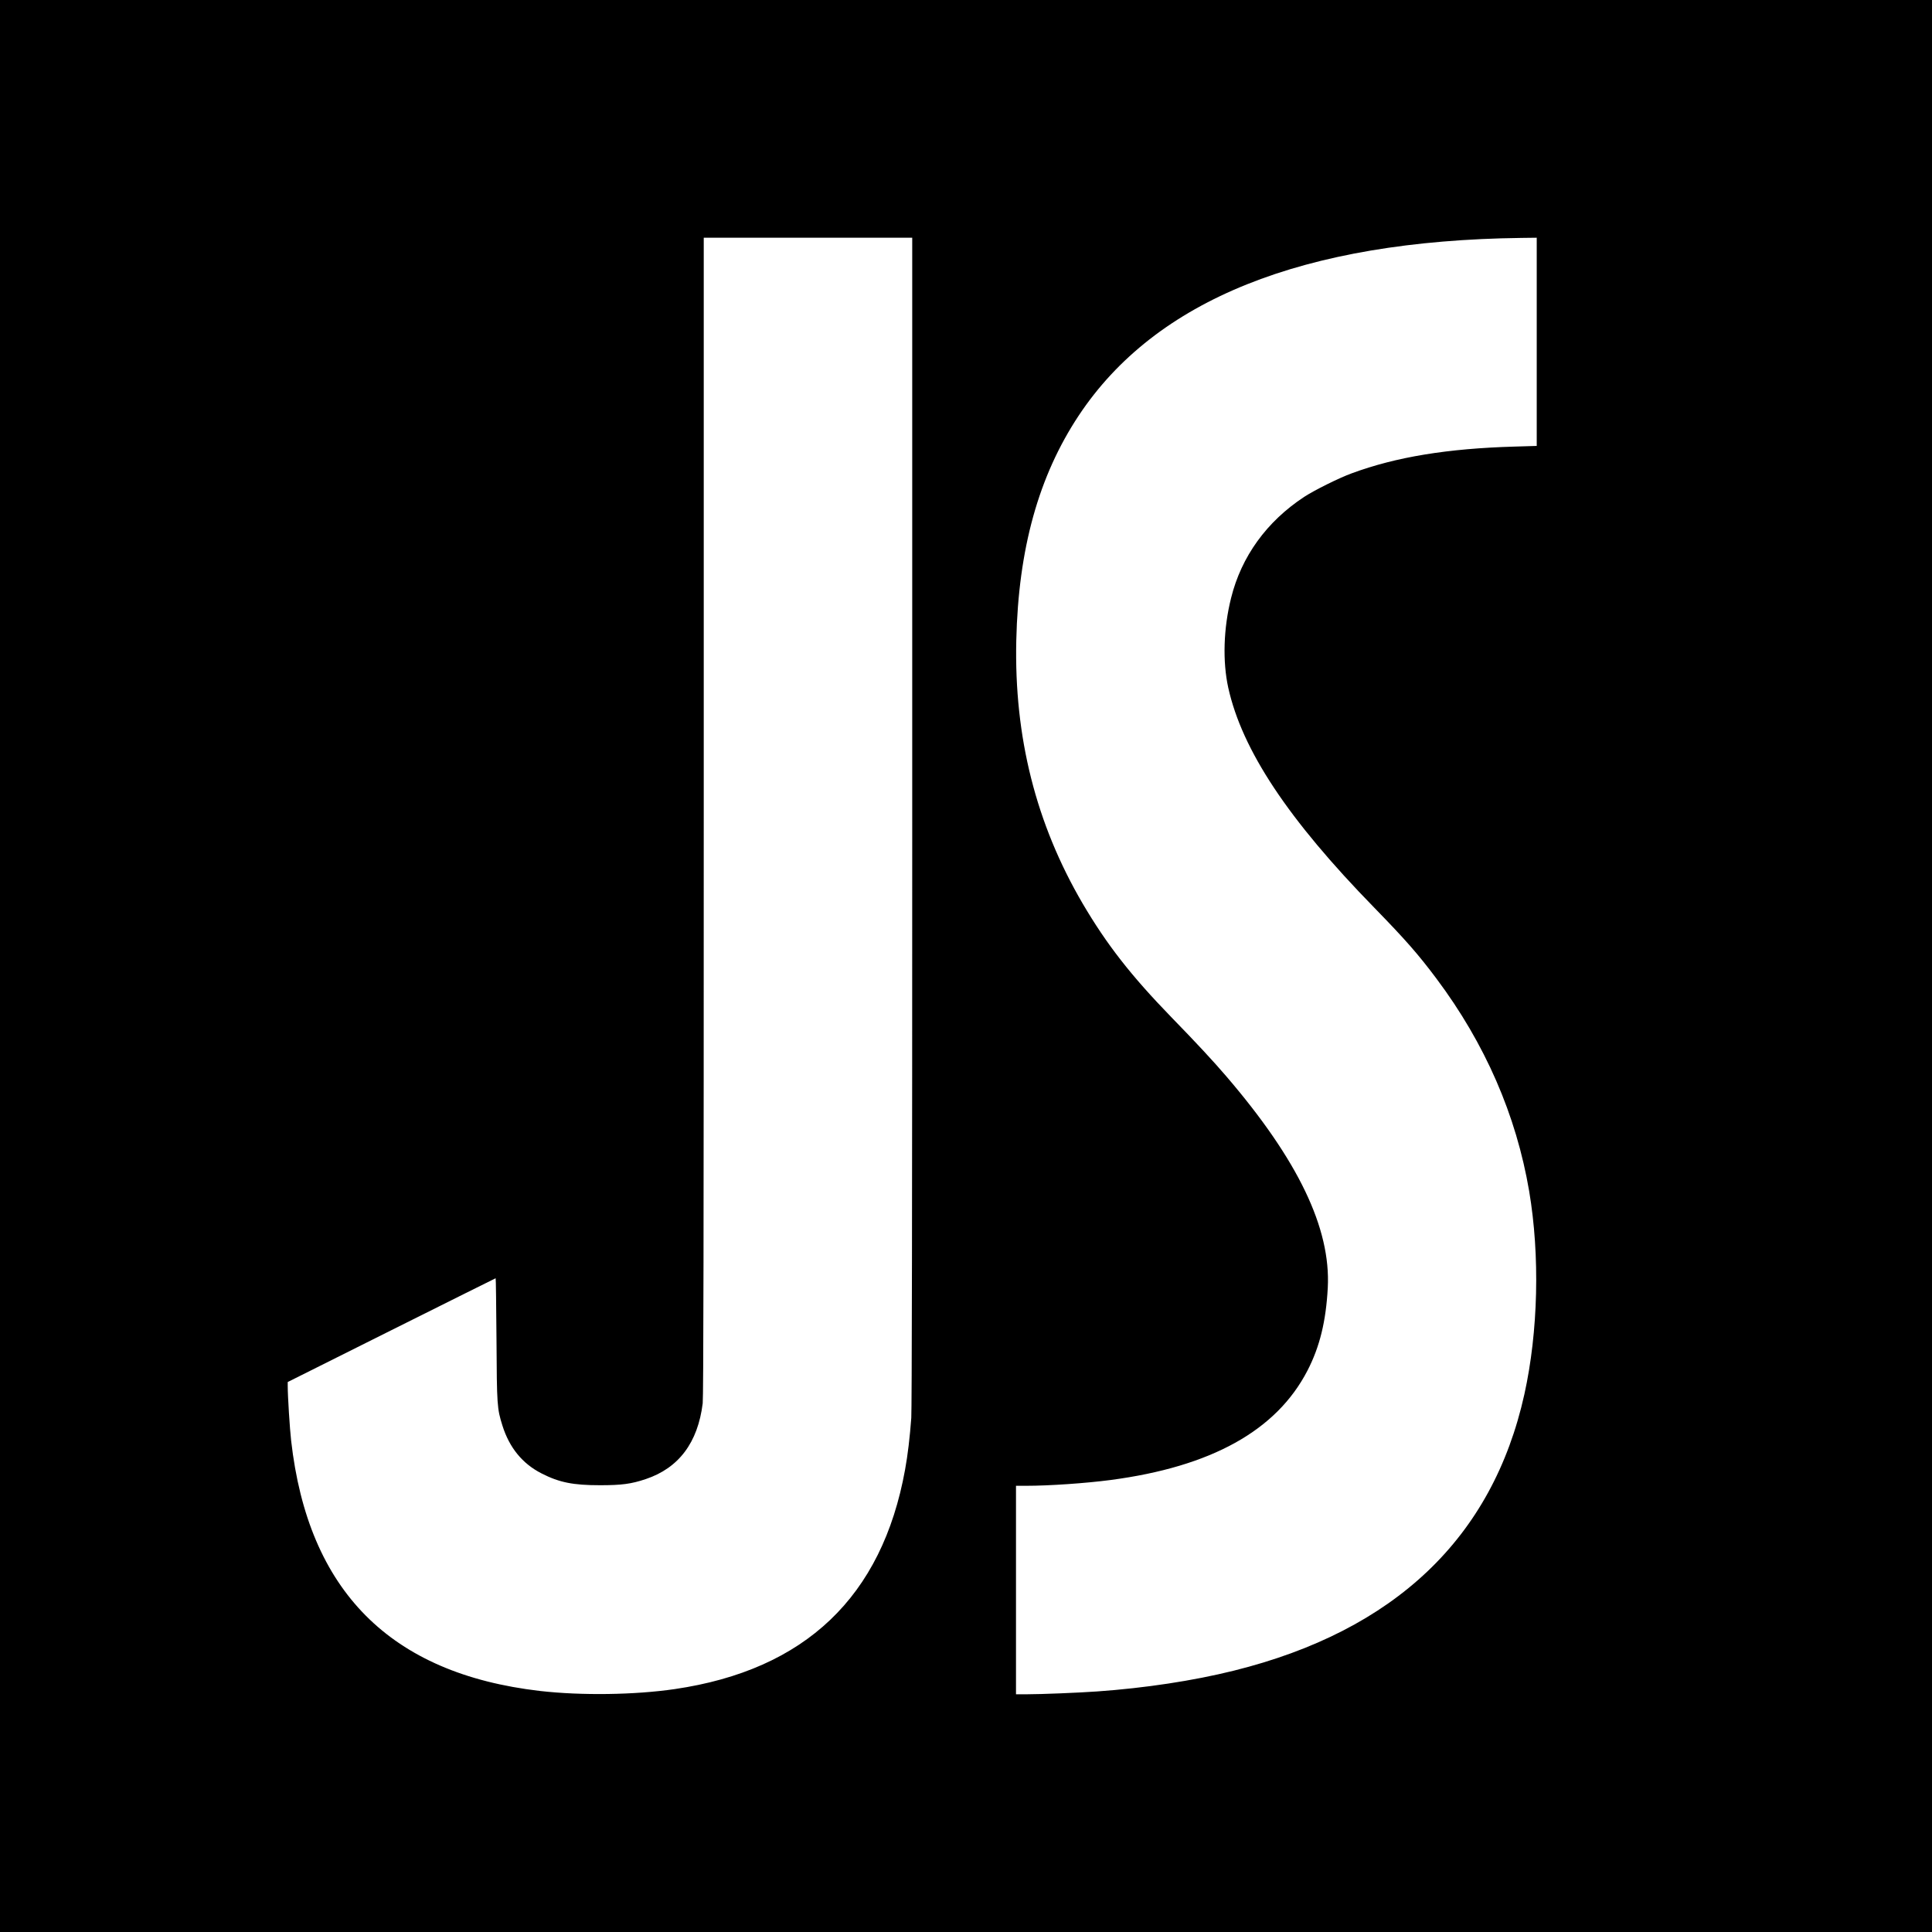
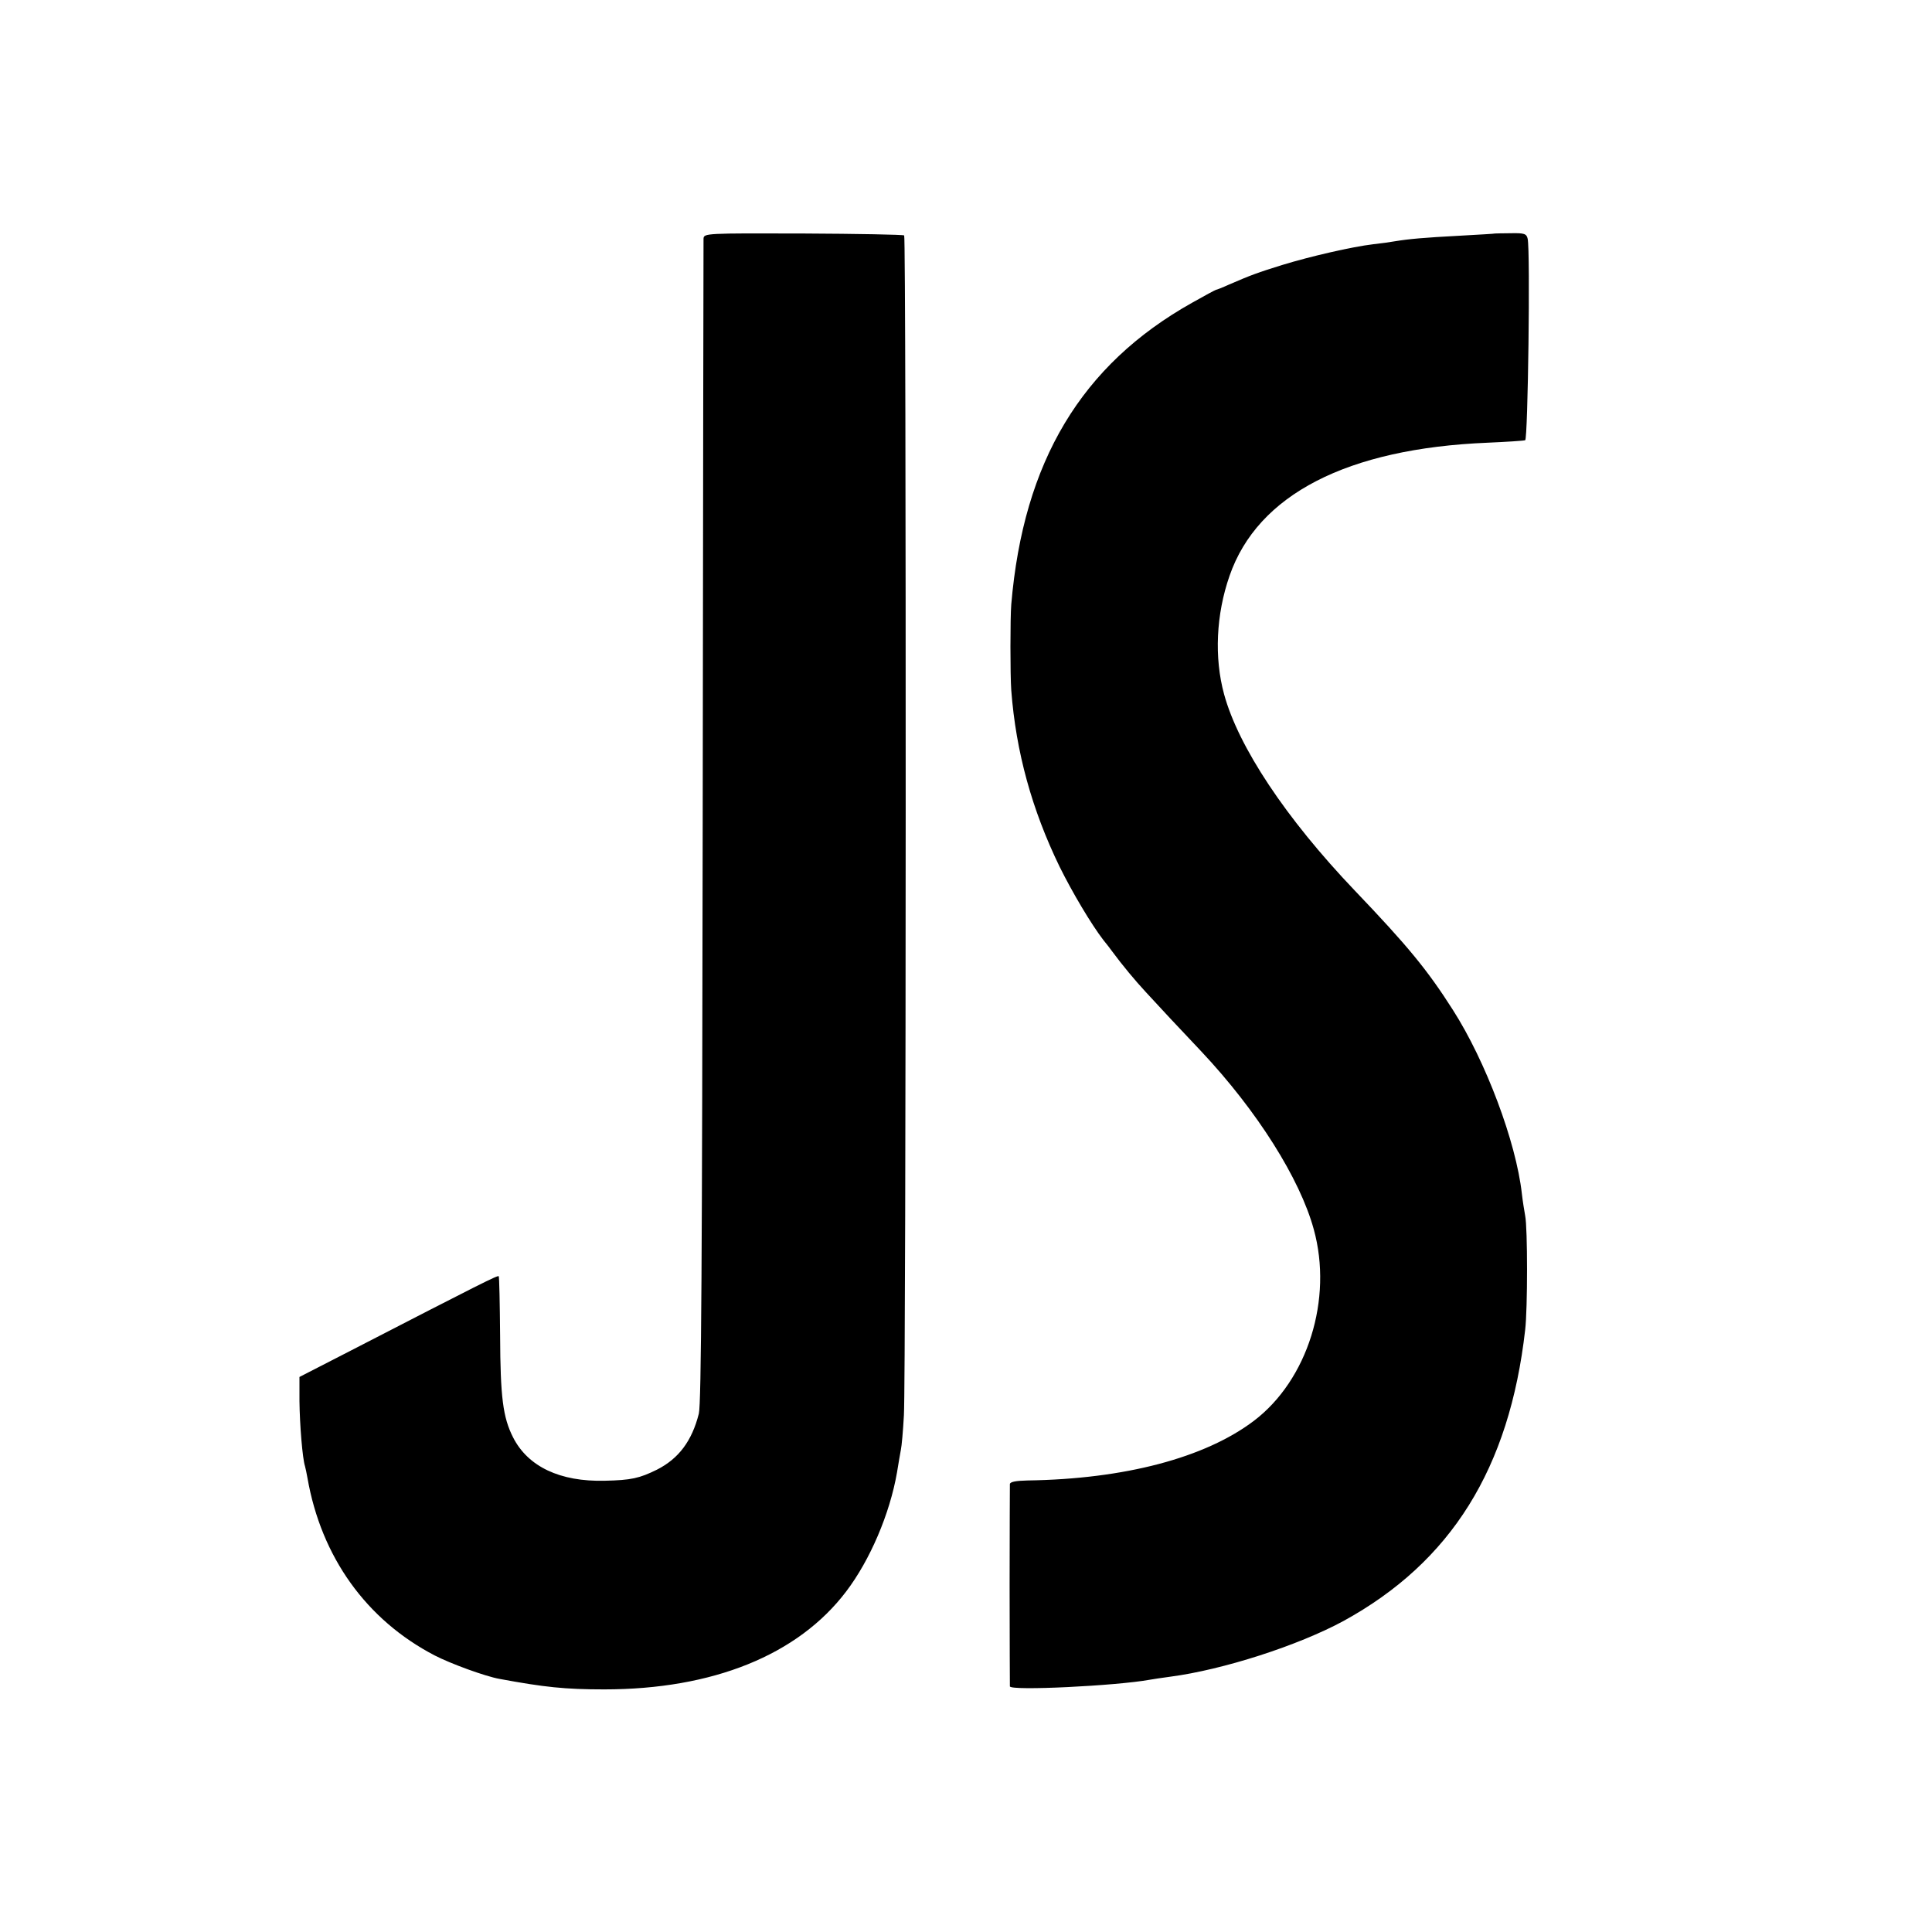
- <svg xmlns="http://www.w3.org/2000/svg" version="1" width="2730.667" height="2730.667" viewBox="0 0 2048 2048">
-   <path d="M0 1024v1024h2048V0H0v1024zm967-153.8c0 409.1-.4 623.2-1 632.8-1.5 20.3-3.7 39.2-6.6 55-24.4 134.7-105.8 212.2-244.1 232.5-42.5 6.2-99 7-142.8 2-158.8-18.4-245.9-106-263.9-265.5-1.4-12.2-3.6-46.9-3.6-57.7v-4.3l110-55c60.5-30.2 110.2-55 110.4-55 .3 0 .6 29.1.9 64.8.4 70.2.6 73.2 6.3 91.4 7.4 23.5 21.2 40.3 41.3 50.6 18.9 9.7 33.6 12.6 62.1 12.6 22.9 0 33-1.3 48.5-6.5 35-11.7 55.3-38.7 60.4-80.4.8-6.4 1.1-183.3 1.1-622.3V252h221v618.2zm662-507.9v110.4l-23.5.7c-70.8 2-125.7 11-172.5 28.3-13.3 4.8-39.8 18-50.5 25-39.7 26.1-66.6 63.2-77.5 107.2-8.1 32.3-9.1 67.2-3 95.1 14.7 66.2 63.4 139.6 154.8 233.2 33.4 34.3 46.6 49.4 66 75.3 51.5 68.8 84.5 144.6 98.2 225.3 11.5 68.2 9.6 148.7-5.1 215.2-33.7 152.1-137.3 250.6-308.1 293-43.1 10.7-93.9 18.4-144.8 22-19.6 1.4-59.8 3-74.2 3H1077v-221h10.8c24.4 0 63.2-2.7 89.2-6.1 107-14.1 176-52.4 208.9-115.9 13.1-25.3 19.7-52.4 21.6-88 3.3-63-31.4-135.3-107.6-224.1-13.8-16.1-31.4-35.1-58-62.4-43.1-44.4-68.8-77.4-94.3-120.8-49.4-84.5-72.6-176.2-70.3-278.7 2.2-97.1 23.6-174.2 66.2-238.5 81.4-122.7 237.6-185.4 469.3-188.3l16.2-.2v110.3z" />
+ <svg xmlns="http://www.w3.org/2000/svg" version="1" width="933.333" height="933.333" viewBox="0 0 700 700">
+   <path d="M254.9 86.5c0 1.1-.2 96.3-.3 211.5-.2 158.1-.5 210.7-1.4 214.2-2.5 9.9-7.3 16.3-15.2 20.3-6.3 3.1-9.3 3.8-18.9 4-16.2.4-27.8-5.1-33.2-15.7-3.7-7.3-4.6-14.6-4.7-36.8-.1-11.7-.3-21.4-.5-21.6-.4-.4-6.2 2.5-53.7 27l-18.5 9.5v8.8c.1 8.6 1.1 20.8 2 23.5.2.7.6 2.6.9 4.3 5 28.6 21.3 51.4 46.1 64.3 5.8 3 18.4 7.6 23.5 8.5 16.2 3 23.7 3.8 37.9 3.8 39.3 0 70.2-12.4 87.7-35.5 8.6-11.3 15.8-28.1 18.4-43.1.5-3.3 1.2-7 1.4-8.2.3-1.3.8-6.9 1.1-12.5.8-12.8.9-426.7.1-427.5-.3-.3-16.8-.6-36.6-.7-35.3-.1-36-.1-36.1 1.9zM541.7 84.6c-.1.1-5.8.4-12.7.8-13.3.7-18.6 1.2-23.5 2-1.6.3-5.2.8-8 1.1-7.6.9-22.8 4.4-32.9 7.5-9 2.8-11.2 3.6-19.3 7.1-2.4 1.1-4.5 1.9-4.7 1.9-.2 0-4.1 2.1-8.7 4.7-40.1 22.5-61.1 57.5-65.5 109.3-.4 4.9-.4 25.6 0 31.1 1.7 22.4 7.5 43.3 17.5 63.9 4.7 9.5 11.5 20.9 15.8 26.5 1.3 1.6 2.7 3.4 3.1 4 4 5.4 8.5 10.8 12.4 15 2.5 2.7 6.5 7 8.8 9.5 2.4 2.5 7.4 7.9 11.3 12 20.2 21.5 35.7 46.1 40.7 64.4 7 25.3-2.2 54.6-21.7 69.4-17.7 13.4-46.9 21.1-82 21.6-4.3.1-6.3.5-6.4 1.3 0 .7-.1 17.3-.1 36.8 0 19.5.1 36 .1 36.5.1 1.7 38.7-.2 50.7-2.4 1.1-.2 4.4-.7 7.4-1.1 19.1-2.5 46.4-11.3 62.8-20.2 39-21.4 60.1-55.2 65.8-105.5.9-7.5.9-37 0-41.3-.3-1.7-.9-5.3-1.2-8-2.1-18.8-13.1-48-25-66.6-9.3-14.6-16.4-23.2-35.6-43.3-24.9-26.1-42.1-52-47.3-71.1-3.6-13.2-2.9-28.9 2-42.9 10.2-29.4 42.6-46.1 93.5-48.2 6.9-.3 13-.7 13.6-.9 1-.3 1.9-68.4.9-73-.4-1.8-1.2-2.1-6-2-3.1 0-5.7.1-5.8.1z" />
</svg>
